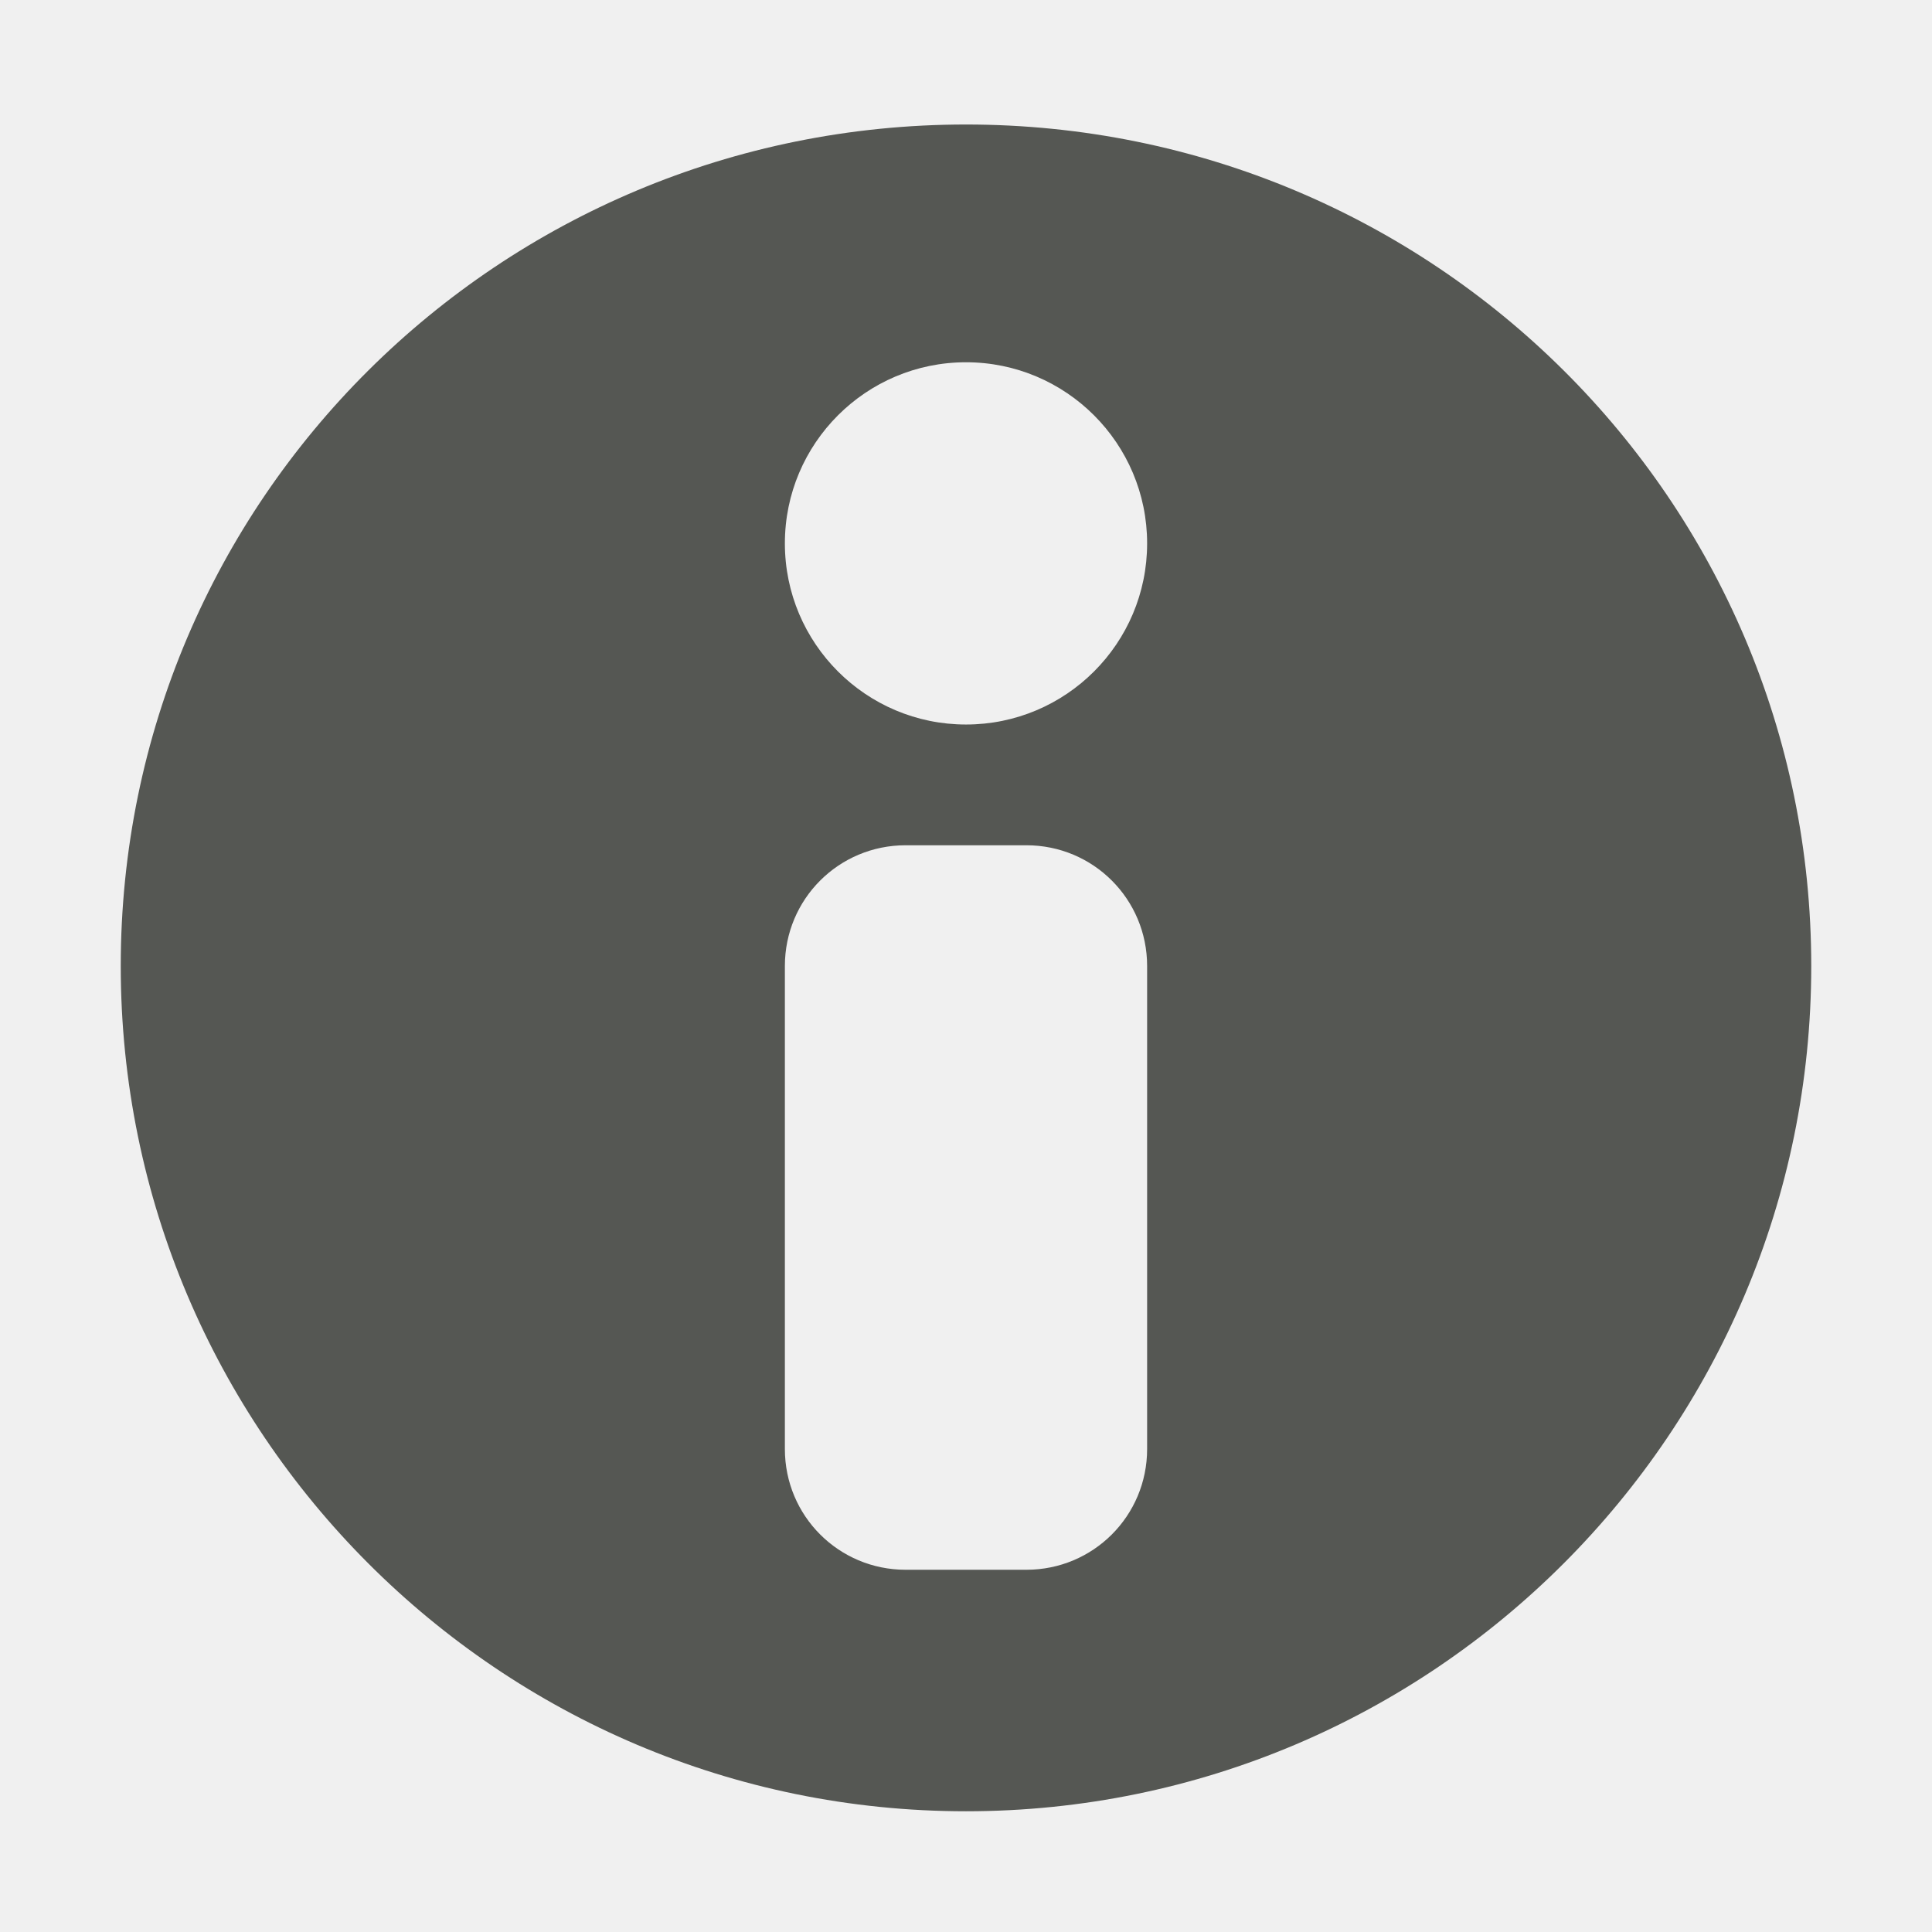
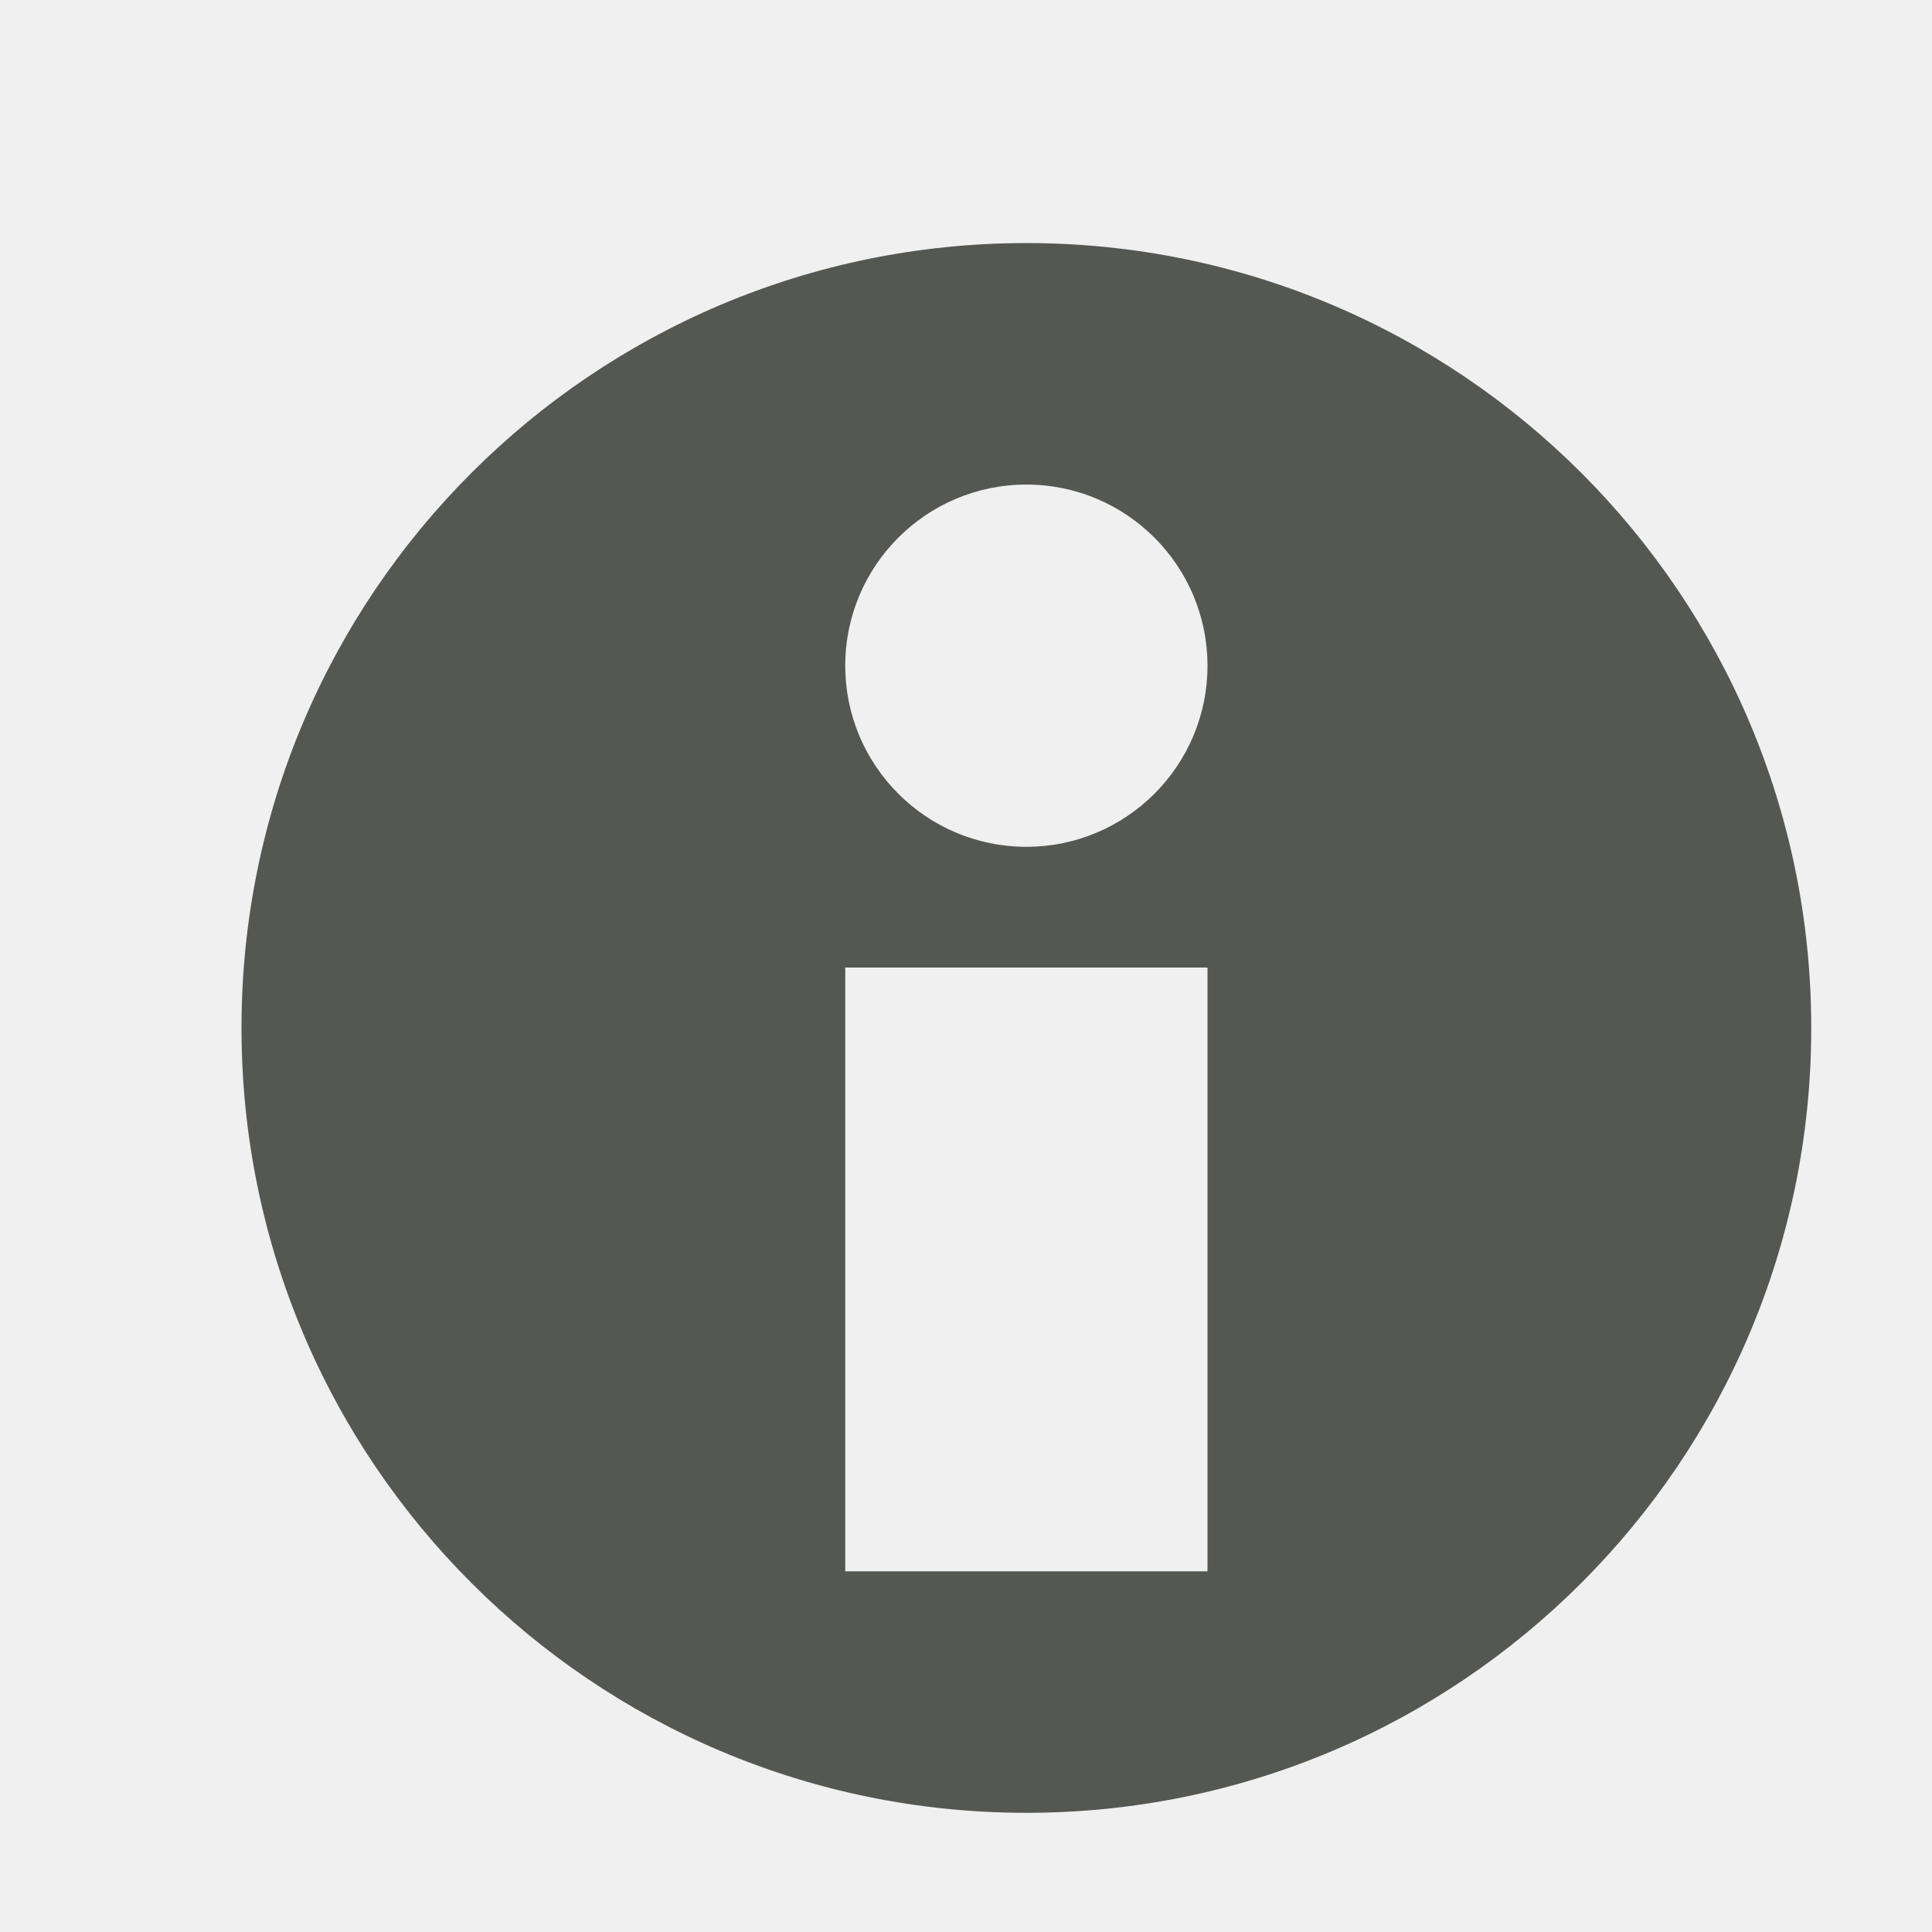
- <svg xmlns="http://www.w3.org/2000/svg" xmlns:xlink="http://www.w3.org/1999/xlink" width="16" height="16" id="svg2" version="1.1">
-   <defs id="defs4">
-     <linearGradient y2="98.883" x2="118.348" y1="81.176" x1="106.025" gradientUnits="userSpaceOnUse" id="linearGradient17659-4">
-       <stop id="stop17661-0" style="stop-color:#da4522;stop-opacity:1;" offset="0" />
-       <stop offset="0.025" style="stop-color:#953a24;stop-opacity:1;" id="stop17667-4" />
-       <stop offset="0.19" style="stop-color:#c15236;stop-opacity:1;" id="stop17665-75" />
-       <stop id="stop17669-0" style="stop-color:#6f1f09;stop-opacity:1" offset="0.944" />
-       <stop id="stop17663-8" style="stop-color:#ba310b;stop-opacity:1" offset="1" />
-     </linearGradient>
-     <linearGradient id="linearGradient5257-3">
-       <stop style="stop-color:#ef2929;stop-opacity:1;" offset="0" id="stop5259-87" />
-       <stop style="stop-color:#f68383;stop-opacity:1;" offset="1" id="stop5261-1" />
-     </linearGradient>
-     <linearGradient id="linearGradient17864-9">
-       <stop style="stop-color:#d1f7ab;stop-opacity:1;" offset="0" id="stop17866-9" />
-       <stop style="stop-color:#85e923;stop-opacity:1;" offset="1" id="stop17868-41" />
-     </linearGradient>
-     <linearGradient id="linearGradient17317-98">
-       <stop style="stop-color:#dde8f4;stop-opacity:1;" offset="0" id="stop17319-1" />
-       <stop style="stop-color:#bad0e8;stop-opacity:1;" offset="1" id="stop17321-6" />
-     </linearGradient>
-     <linearGradient id="linearGradient17325-1">
-       <stop style="stop-color:#729fcf;stop-opacity:1;" offset="0" id="stop17327-8" />
-       <stop style="stop-color:#3f7ab9;stop-opacity:1;" offset="1" id="stop17329-8" />
-     </linearGradient>
-     <linearGradient id="linearGradient17339-7">
-       <stop id="stop17341-6" offset="0" style="stop-color:#729fcf;stop-opacity:0;" />
-       <stop id="stop17343-4" offset="1" style="stop-color:#3f7ab9;stop-opacity:1;" />
-     </linearGradient>
-     <linearGradient id="linearGradient17767-1">
-       <stop id="stop17771-8" offset="0" style="stop-color:#edc200;stop-opacity:1;" />
-       <stop id="stop17769-4" offset="1" style="stop-color:#c4a000;stop-opacity:1;" />
-     </linearGradient>
-     <linearGradient y2="98.883" x2="118.348" y1="81.176" x1="106.025" gradientUnits="userSpaceOnUse" id="linearGradient17659-4-4">
-       <stop id="stop17661-0-5" style="stop-color:#da4522;stop-opacity:1;" offset="0" />
-       <stop offset="0.025" style="stop-color:#953a24;stop-opacity:1;" id="stop17667-4-2" />
-       <stop offset="0.19" style="stop-color:#c15236;stop-opacity:1;" id="stop17665-75-0" />
-       <stop id="stop17669-0-2" style="stop-color:#6f1f09;stop-opacity:1" offset="0.944" />
-       <stop id="stop17663-8-2" style="stop-color:#ba310b;stop-opacity:1" offset="1" />
-     </linearGradient>
-     <linearGradient id="linearGradient5257-3-4">
-       <stop style="stop-color:#ef2929;stop-opacity:1;" offset="0" id="stop5259-87-7" />
-       <stop style="stop-color:#f68383;stop-opacity:1;" offset="1" id="stop5261-1-9" />
-     </linearGradient>
-     <linearGradient id="linearGradient17864-9-9">
-       <stop style="stop-color:#d1f7ab;stop-opacity:1;" offset="0" id="stop17866-9-5" />
-       <stop style="stop-color:#85e923;stop-opacity:1;" offset="1" id="stop17868-41-4" />
-     </linearGradient>
-     <linearGradient id="linearGradient17317-98-6">
-       <stop style="stop-color:#dde8f4;stop-opacity:1;" offset="0" id="stop17319-1-0" />
-       <stop style="stop-color:#bad0e8;stop-opacity:1;" offset="1" id="stop17321-6-9" />
-     </linearGradient>
-     <linearGradient id="linearGradient17325-1-6">
-       <stop style="stop-color:#729fcf;stop-opacity:1;" offset="0" id="stop17327-8-0" />
-       <stop style="stop-color:#3f7ab9;stop-opacity:1;" offset="1" id="stop17329-8-6" />
-     </linearGradient>
-     <linearGradient id="linearGradient17339-7-9">
-       <stop id="stop17341-6-2" offset="0" style="stop-color:#729fcf;stop-opacity:0;" />
-       <stop id="stop17343-4-5" offset="1" style="stop-color:#3f7ab9;stop-opacity:1;" />
-     </linearGradient>
-     <linearGradient id="linearGradient17767-1-0">
-       <stop id="stop17771-8-6" offset="0" style="stop-color:#edc200;stop-opacity:1;" />
-       <stop id="stop17769-4-4" offset="1" style="stop-color:#c4a000;stop-opacity:1;" />
-     </linearGradient>
-     <linearGradient y2="98.883" x2="118.348" y1="81.176" x1="106.025" gradientUnits="userSpaceOnUse" id="linearGradient17659-4-4-7">
-       <stop id="stop17661-0-5-4" style="stop-color:#da4522;stop-opacity:1;" offset="0" />
-       <stop offset="0.025" style="stop-color:#953a24;stop-opacity:1;" id="stop17667-4-2-0" />
-       <stop offset="0.19" style="stop-color:#c15236;stop-opacity:1;" id="stop17665-75-0-9" />
-       <stop id="stop17669-0-2-6" style="stop-color:#6f1f09;stop-opacity:1" offset="0.944" />
-       <stop id="stop17663-8-2-6" style="stop-color:#ba310b;stop-opacity:1" offset="1" />
-     </linearGradient>
-     <linearGradient id="linearGradient5257-3-4-2">
-       <stop style="stop-color:#ef2929;stop-opacity:1;" offset="0" id="stop5259-87-7-3" />
-       <stop style="stop-color:#f68383;stop-opacity:1;" offset="1" id="stop5261-1-9-9" />
-     </linearGradient>
-     <linearGradient id="linearGradient17864-9-9-0">
-       <stop style="stop-color:#d1f7ab;stop-opacity:1;" offset="0" id="stop17866-9-5-1" />
-       <stop style="stop-color:#85e923;stop-opacity:1;" offset="1" id="stop17868-41-4-3" />
-     </linearGradient>
-     <linearGradient id="linearGradient17317-98-6-2">
-       <stop style="stop-color:#dde8f4;stop-opacity:1;" offset="0" id="stop17319-1-0-9" />
-       <stop style="stop-color:#bad0e8;stop-opacity:1;" offset="1" id="stop17321-6-9-5" />
-     </linearGradient>
-     <linearGradient id="linearGradient17325-1-6-3">
-       <stop style="stop-color:#729fcf;stop-opacity:1;" offset="0" id="stop17327-8-0-3" />
-       <stop style="stop-color:#3f7ab9;stop-opacity:1;" offset="1" id="stop17329-8-6-7" />
-     </linearGradient>
-     <linearGradient id="linearGradient17339-7-9-0">
-       <stop id="stop17341-6-2-7" offset="0" style="stop-color:#729fcf;stop-opacity:0;" />
-       <stop id="stop17343-4-5-0" offset="1" style="stop-color:#3f7ab9;stop-opacity:1;" />
-     </linearGradient>
-     <linearGradient id="linearGradient17767-1-0-8">
-       <stop id="stop17771-8-6-5" offset="0" style="stop-color:#edc200;stop-opacity:1;" />
-       <stop id="stop17769-4-4-4" offset="1" style="stop-color:#c4a000;stop-opacity:1;" />
-     </linearGradient>
-     <linearGradient y2="98.883" x2="118.348" y1="81.176" x1="106.025" gradientUnits="userSpaceOnUse" id="linearGradient17659-7-6-1">
-       <stop id="stop17661-8-4-5" style="stop-color:#da4522;stop-opacity:1;" offset="0" />
-       <stop offset="0.025" style="stop-color:#953a24;stop-opacity:1;" id="stop17667-7-0-2" />
-       <stop offset="0.19" style="stop-color:#c15236;stop-opacity:1;" id="stop17665-7-6-9" />
-       <stop id="stop17669-1-7-1" style="stop-color:#6f1f09;stop-opacity:1" offset="0.944" />
-       <stop id="stop17663-6-1-7" style="stop-color:#ba310b;stop-opacity:1" offset="1" />
-     </linearGradient>
-     <linearGradient id="linearGradient5257-5-8-9">
-       <stop style="stop-color:#ef2929;stop-opacity:1;" offset="0" id="stop5259-8-8-1" />
-       <stop style="stop-color:#f68383;stop-opacity:1;" offset="1" id="stop5261-4-5-2" />
-     </linearGradient>
-     <linearGradient id="linearGradient17864-3-1-8">
-       <stop style="stop-color:#d1f7ab;stop-opacity:1;" offset="0" id="stop17866-3-1-8" />
-       <stop style="stop-color:#85e923;stop-opacity:1;" offset="1" id="stop17868-4-0-2" />
-     </linearGradient>
-     <linearGradient id="linearGradient17317-9-7-0">
-       <stop style="stop-color:#dde8f4;stop-opacity:1;" offset="0" id="stop17319-6-5-2" />
-       <stop style="stop-color:#bad0e8;stop-opacity:1;" offset="1" id="stop17321-4-8-6" />
-     </linearGradient>
-     <linearGradient id="linearGradient17325-8-0-5">
-       <stop style="stop-color:#729fcf;stop-opacity:1;" offset="0" id="stop17327-6-2-5" />
-       <stop style="stop-color:#3f7ab9;stop-opacity:1;" offset="1" id="stop17329-2-4-8" />
-     </linearGradient>
-     <linearGradient id="linearGradient17767-8-8-9">
-       <stop id="stop17771-2-4-1" offset="0" style="stop-color:#edc200;stop-opacity:1;" />
-       <stop id="stop17769-3-1-3" offset="1" style="stop-color:#c4a000;stop-opacity:1;" />
-     </linearGradient>
-     <radialGradient xlink:href="#linearGradient17039-3-7-98-4" id="radialGradient6108" gradientUnits="userSpaceOnUse" gradientTransform="matrix(0.3809419,-0.01176371,0.00313628,0.128796,279.1225,160.1886)" cx="55.641" cy="193.295" fx="55.641" fy="193.295" r="96.547" />
-     <linearGradient id="linearGradient17039-3-7-98-4">
-       <stop id="stop17041-0-1-6-1" offset="0" style="stop-color:#ffffff;stop-opacity:1;" />
-       <stop id="stop17043-1-0-3-4" offset="1" style="stop-color:#ffffff;stop-opacity:0;" />
-     </linearGradient>
-     <linearGradient y2="98.883" x2="118.348" y1="81.176" x1="106.025" gradientUnits="userSpaceOnUse" id="linearGradient17659-7-6-1-5">
-       <stop id="stop17661-8-4-5-9" style="stop-color:#da4522;stop-opacity:1;" offset="0" />
-       <stop offset="0.025" style="stop-color:#953a24;stop-opacity:1;" id="stop17667-7-0-2-2" />
-       <stop offset="0.19" style="stop-color:#c15236;stop-opacity:1;" id="stop17665-7-6-9-5" />
-       <stop id="stop17669-1-7-1-0" style="stop-color:#6f1f09;stop-opacity:1" offset="0.944" />
-       <stop id="stop17663-6-1-7-6" style="stop-color:#ba310b;stop-opacity:1" offset="1" />
-     </linearGradient>
-     <linearGradient id="linearGradient5257-5-8-9-7">
-       <stop style="stop-color:#ef2929;stop-opacity:1;" offset="0" id="stop5259-8-8-1-7" />
-       <stop style="stop-color:#f68383;stop-opacity:1;" offset="1" id="stop5261-4-5-2-7" />
-     </linearGradient>
-     <linearGradient id="linearGradient17864-3-1-8-9">
-       <stop style="stop-color:#d1f7ab;stop-opacity:1;" offset="0" id="stop17866-3-1-8-4" />
-       <stop style="stop-color:#85e923;stop-opacity:1;" offset="1" id="stop17868-4-0-2-8" />
-     </linearGradient>
-     <linearGradient id="linearGradient17317-9-7-0-0">
-       <stop style="stop-color:#dde8f4;stop-opacity:1;" offset="0" id="stop17319-6-5-2-0" />
-       <stop style="stop-color:#bad0e8;stop-opacity:1;" offset="1" id="stop17321-4-8-6-3" />
-     </linearGradient>
-     <linearGradient id="linearGradient17325-8-0-5-2">
-       <stop style="stop-color:#729fcf;stop-opacity:1;" offset="0" id="stop17327-6-2-5-9" />
-       <stop style="stop-color:#3f7ab9;stop-opacity:1;" offset="1" id="stop17329-2-4-8-7" />
-     </linearGradient>
-     <linearGradient id="linearGradient17767-8-8-9-7">
-       <stop id="stop17771-2-4-1-1" offset="0" style="stop-color:#edc200;stop-opacity:1;" />
-       <stop id="stop17769-3-1-3-1" offset="1" style="stop-color:#c4a000;stop-opacity:1;" />
-     </linearGradient>
-     <radialGradient r="96.547" fy="193.295" fx="55.641" cy="193.295" cx="55.641" gradientTransform="matrix(0.3809419,-0.01176371,0.00313628,0.128796,279.1225,160.1886)" gradientUnits="userSpaceOnUse" id="radialGradient6241" xlink:href="#linearGradient17039-3-7-98-4-3" />
-     <linearGradient id="linearGradient17039-3-7-98-4-3">
-       <stop id="stop17041-0-1-6-1-8" offset="0" style="stop-color:#ffffff;stop-opacity:1;" />
-       <stop id="stop17043-1-0-3-4-9" offset="1" style="stop-color:#ffffff;stop-opacity:0;" />
-     </linearGradient>
-     <linearGradient y2="98.883" x2="118.348" y1="81.176" x1="106.025" gradientUnits="userSpaceOnUse" id="linearGradient17659-7-6-1-5-4">
-       <stop id="stop17661-8-4-5-9-1" style="stop-color:#da4522;stop-opacity:1;" offset="0" />
-       <stop offset="0.025" style="stop-color:#953a24;stop-opacity:1;" id="stop17667-7-0-2-2-2" />
-       <stop offset="0.19" style="stop-color:#c15236;stop-opacity:1;" id="stop17665-7-6-9-5-7" />
-       <stop id="stop17669-1-7-1-0-7" style="stop-color:#6f1f09;stop-opacity:1" offset="0.944" />
-       <stop id="stop17663-6-1-7-6-8" style="stop-color:#ba310b;stop-opacity:1" offset="1" />
-     </linearGradient>
-     <linearGradient id="linearGradient5257-5-8-9-7-8">
-       <stop style="stop-color:#ef2929;stop-opacity:1;" offset="0" id="stop5259-8-8-1-7-1" />
-       <stop style="stop-color:#f68383;stop-opacity:1;" offset="1" id="stop5261-4-5-2-7-5" />
-     </linearGradient>
-   </defs>
-   <g id="layer1" transform="translate(-1938.743,-892.779)">
-     <g transform="translate(1518.743,563.7791)" style="display:inline" id="g7239">
-       <rect style="opacity:0;fill:#ffffff;fill-opacity:1;stroke:none;display:inline" id="rect5062" width="16" height="16" x="420" y="881.362" transform="translate(0,-552.3622)" />
-       <path id="path50296-7" d="m 428,330.031 c -3.866,0 -7,3.109 -7,6.969 0,3.86 3.134,7 7,7 3.866,0 7,-3.14 7,-7 0,-3.86 -3.134,-6.969 -7,-6.969 z m 0,1.969 c 0.828,0 1.5,0.672 1.5,1.5 0,0.828 -0.672,1.5 -1.5,1.5 -0.828,0 -1.5,-0.672 -1.5,-1.5 0,-0.828 0.672,-1.5 1.5,-1.5 z m -0.5,4 1,0 c 0.554,0 1,0.446 1,1 l 0,4 c 0,0.554 -0.446,1 -1,1 l -1,0 c -0.554,0 -1,-0.446 -1,-1 l 0,-4 c 0,-0.554 0.446,-1 1,-1 z" style="fill:#555753;fill-opacity:1;fill-rule:nonzero;stroke:none;display:inline" />
+ <svg xmlns="http://www.w3.org/2000/svg" width="16" height="16" id="svg3991" version="1.1">
+   <defs id="defs3993" />
+   <g id="layer1" transform="translate(0,-1036.362)">
+     <g transform="translate(-385,805)" style="display:inline" id="g7357">
+       <path id="path7348" d="m 393.5,233.375 c -3.59,0 -6.5,2.91 -6.5,6.5 0,3.59 2.91,6.5 6.5,6.5 3.59,0 6.5,-2.91 6.5,-6.5 0,-3.59 -2.91,-6.5 -6.5,-6.5 z m 0,2 c 0.828,0 1.5,0.672 1.5,1.5 0,0.828 -0.672,1.5 -1.5,1.5 -0.828,0 -1.5,-0.672 -1.5,-1.5 0,-0.828 0.672,-1.5 1.5,-1.5 z m -1.5,4 3,0 0,5 -3,0 0,-5 z" style="fill:#555753;fill-opacity:1;stroke:none" />
+       <rect y="231.362" x="385" height="16" width="16" id="rect7355" style="fill:none;stroke:none" />
    </g>
  </g>
</svg>
